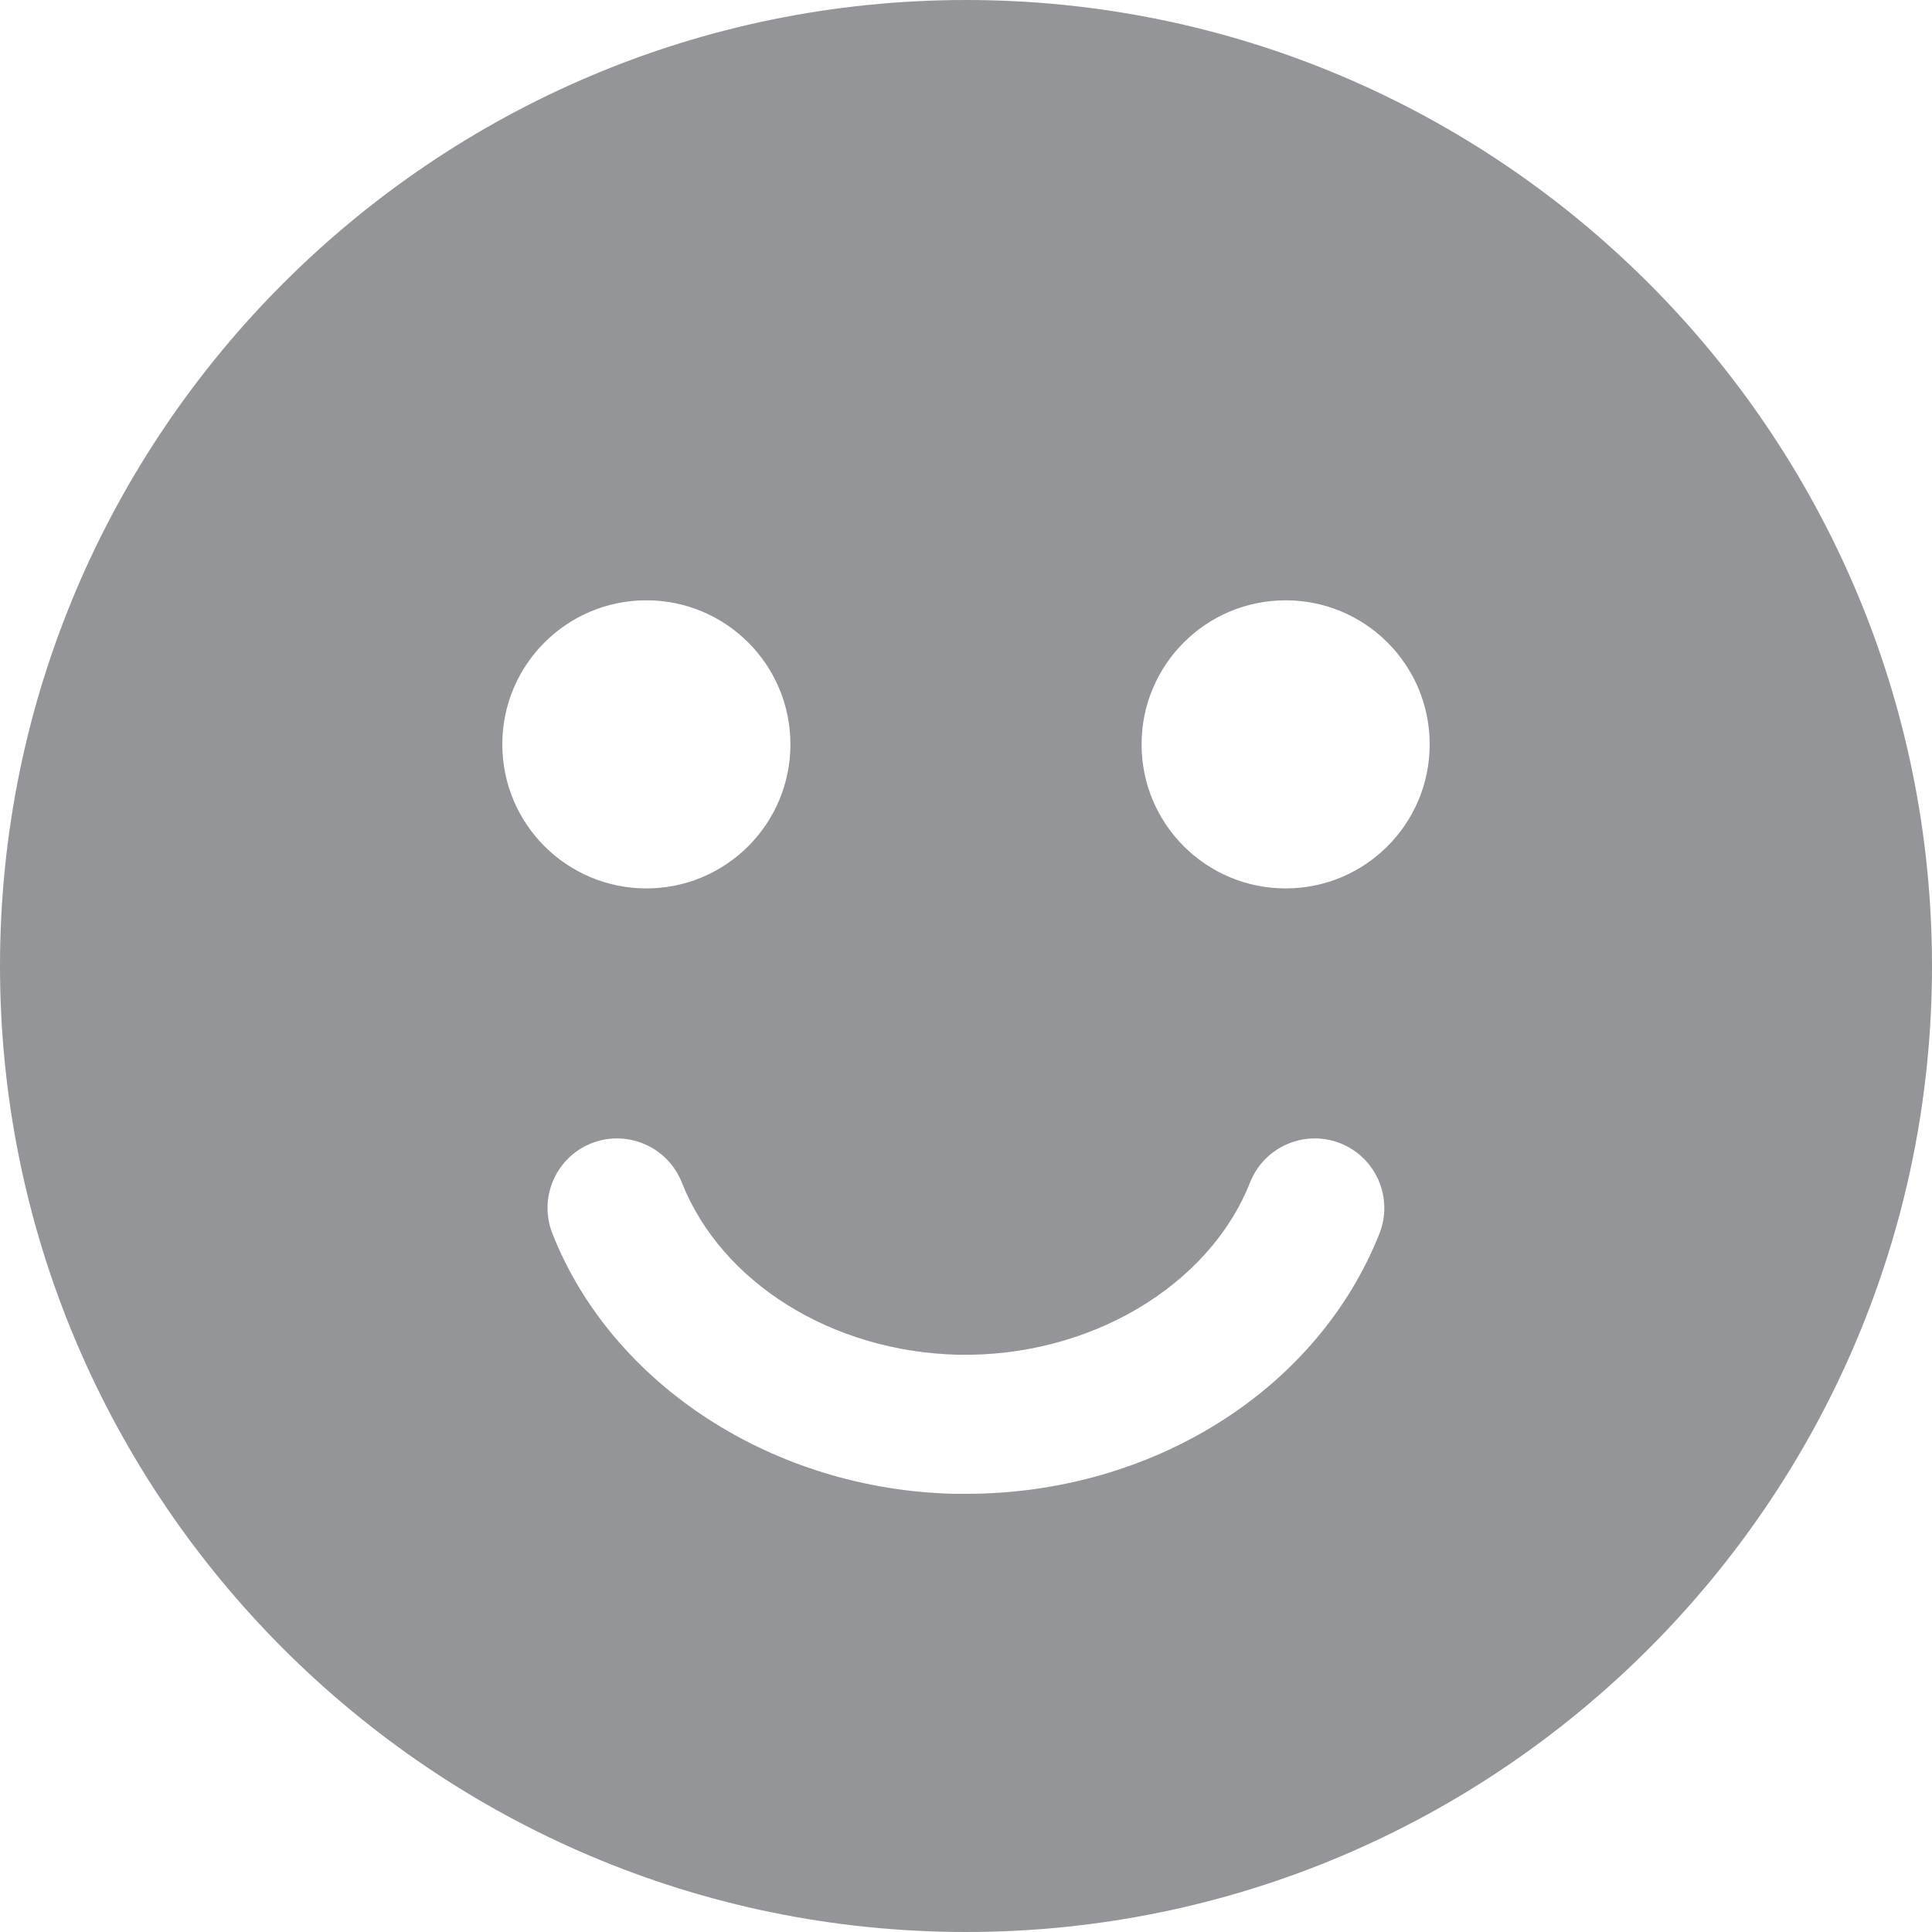
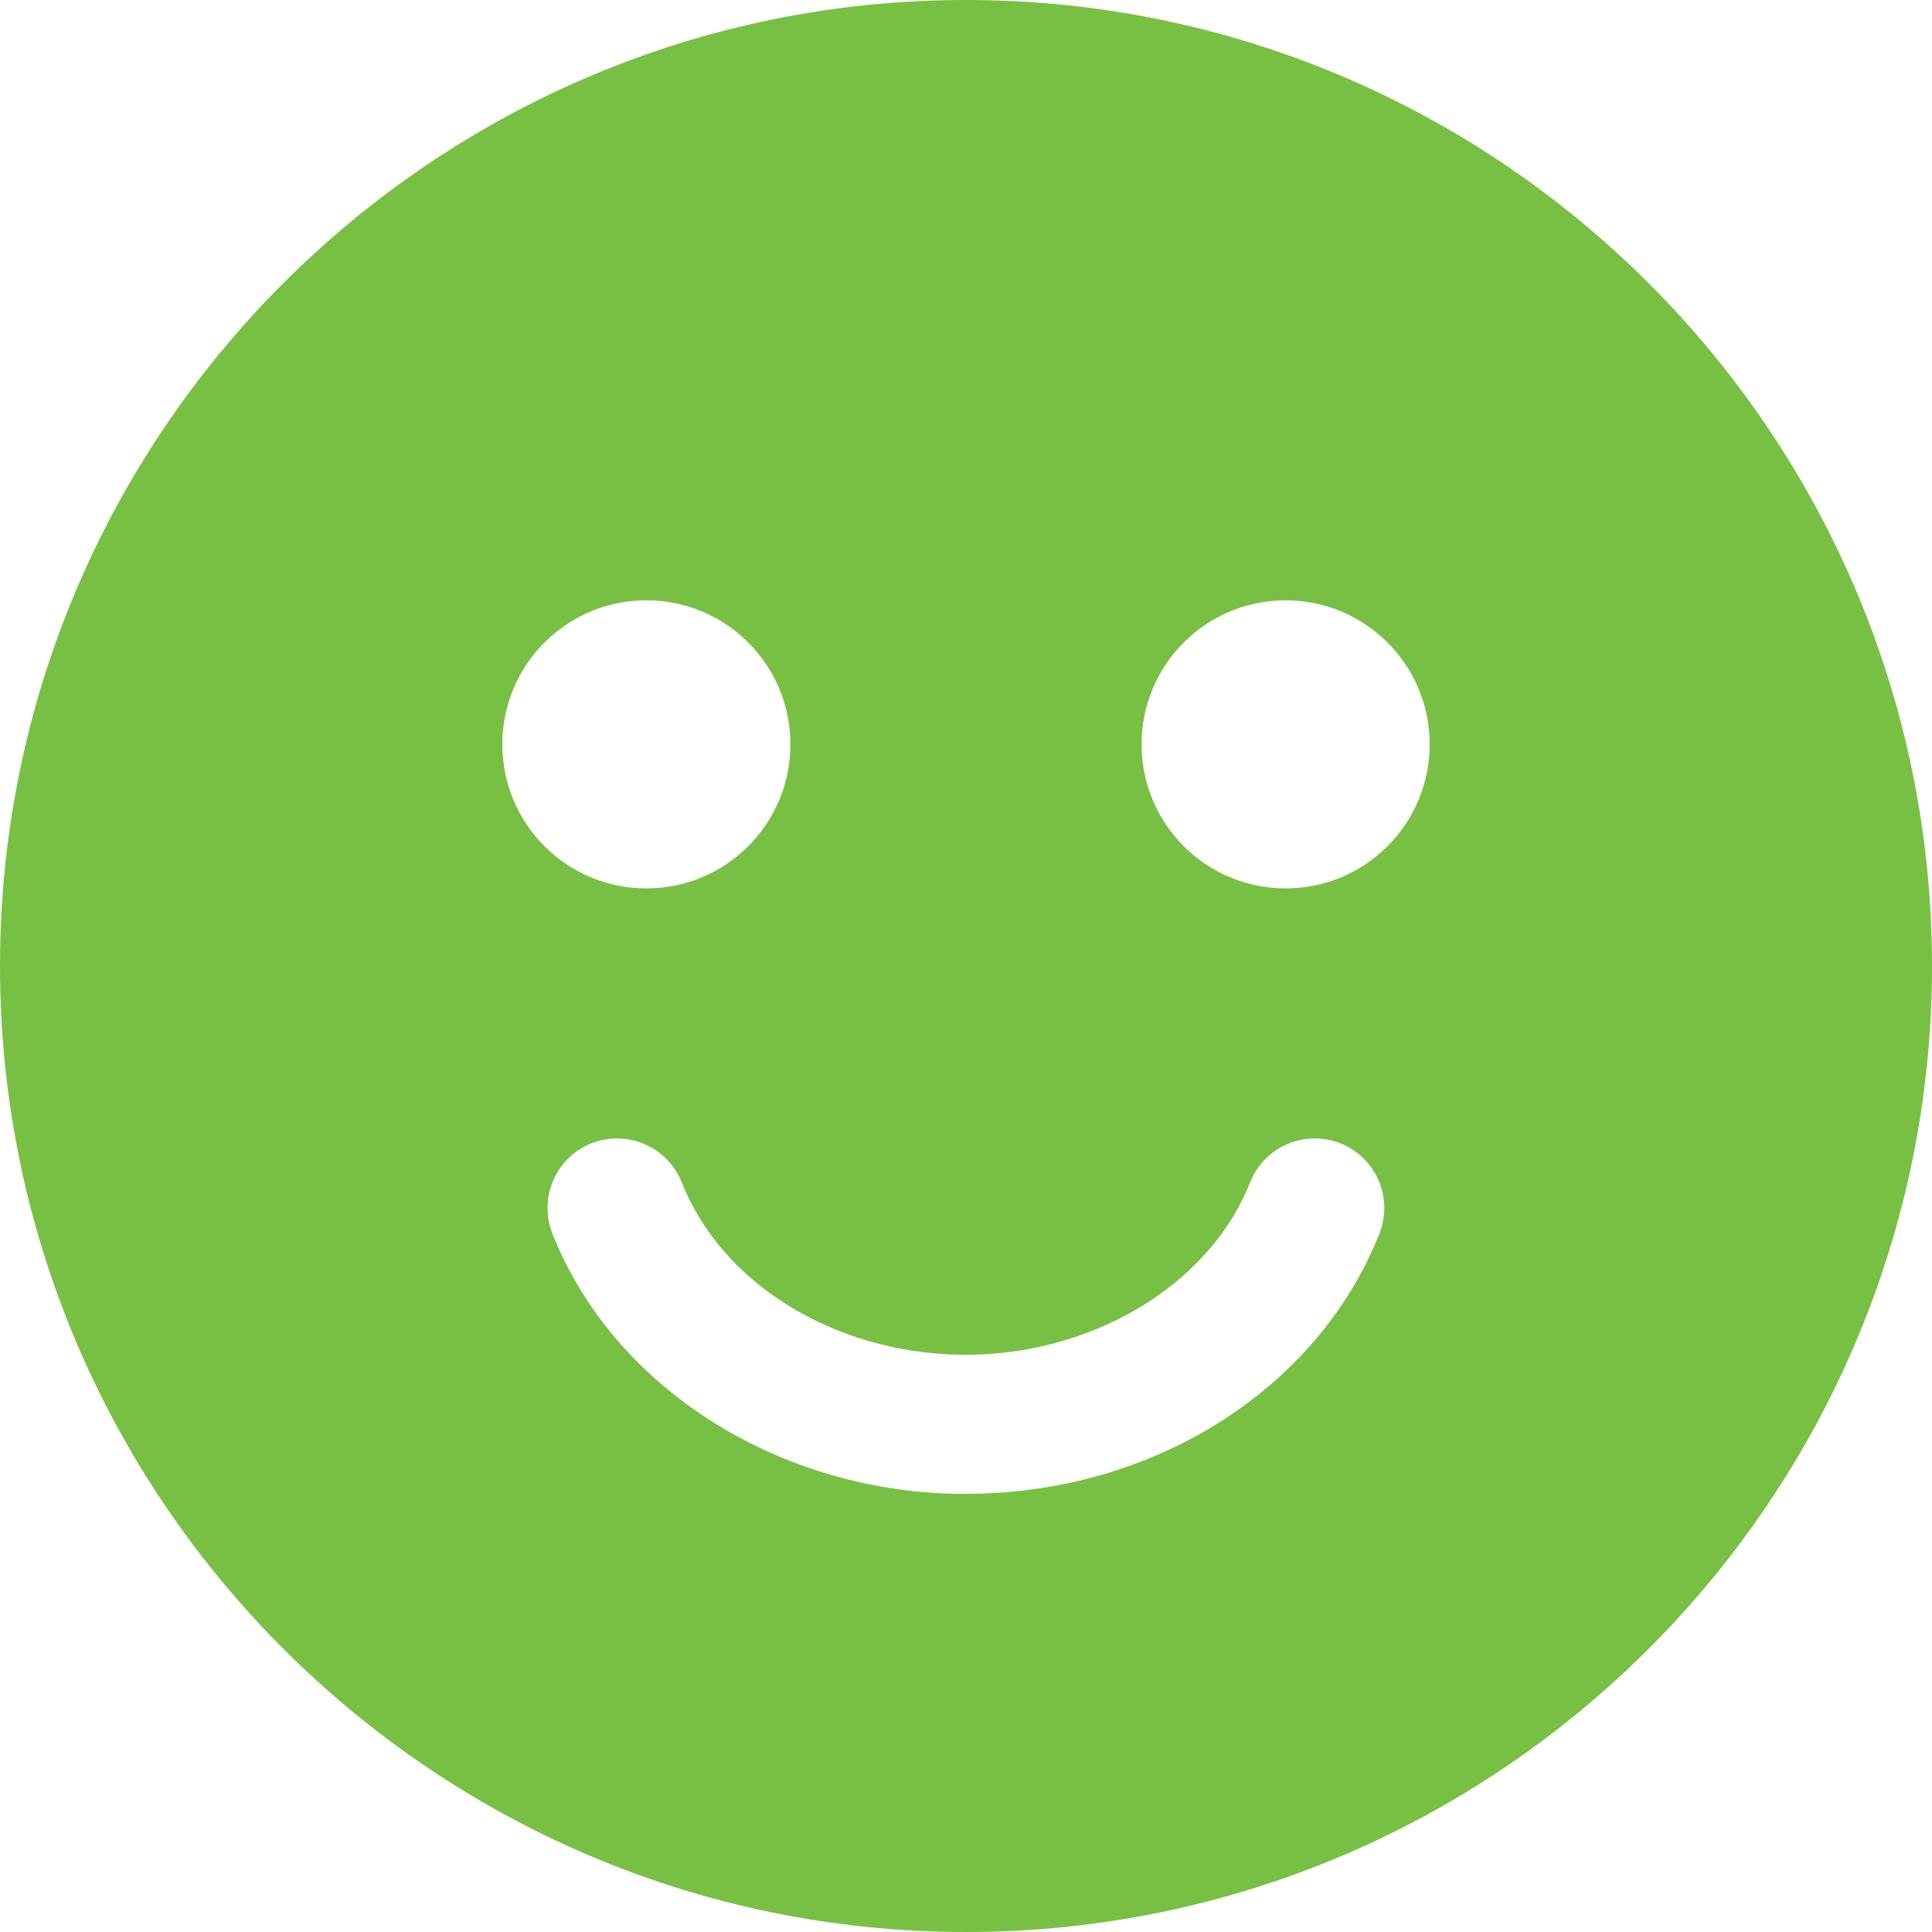
- <svg xmlns="http://www.w3.org/2000/svg" id="Layer_2" data-name="Layer 2" viewBox="0 0 125 125">
+ <svg xmlns="http://www.w3.org/2000/svg" id="Layer_2" viewBox="0 0 125 125">
  <defs>
    <style>
      .cls-1 {
-         fill: #939598;
-         stroke-width: 0px;
+         fill: #77c044;
      }
    </style>
  </defs>
-   <g id="Layer_1-2" data-name="Layer 1">
+   <g id="Layer_1-2" data-name="Layer_1">
    <path class="cls-1" d="M62.5,0C28.04,0,0,28.04,0,62.5s28.04,62.5,62.5,62.5,62.5-28.04,62.5-62.5S96.96,0,62.5,0ZM41.82,38.84c5.15,0,9.32,4.17,9.32,9.32s-4.17,9.32-9.32,9.32-9.32-4.17-9.32-9.32,4.17-9.32,9.32-9.32ZM35.74,79.81c-.91-2.31.22-4.93,2.53-5.84,2.31-.91,4.92.22,5.84,2.53,2.56,6.49,9.74,10.96,17.86,11.15,8.46.18,16.24-4.4,18.91-11.15.92-2.31,3.53-3.44,5.84-2.53,2.31.92,3.44,3.53,2.53,5.84-4.02,10.14-14.71,16.84-26.75,16.84-.24,0-.49,0-.73,0-11.7-.26-22.16-7.03-26.03-16.84ZM83.18,57.48c-5.15,0-9.32-4.17-9.32-9.32s4.17-9.32,9.32-9.32,9.32,4.17,9.32,9.32-4.17,9.32-9.32,9.32Z" />
  </g>
</svg>
